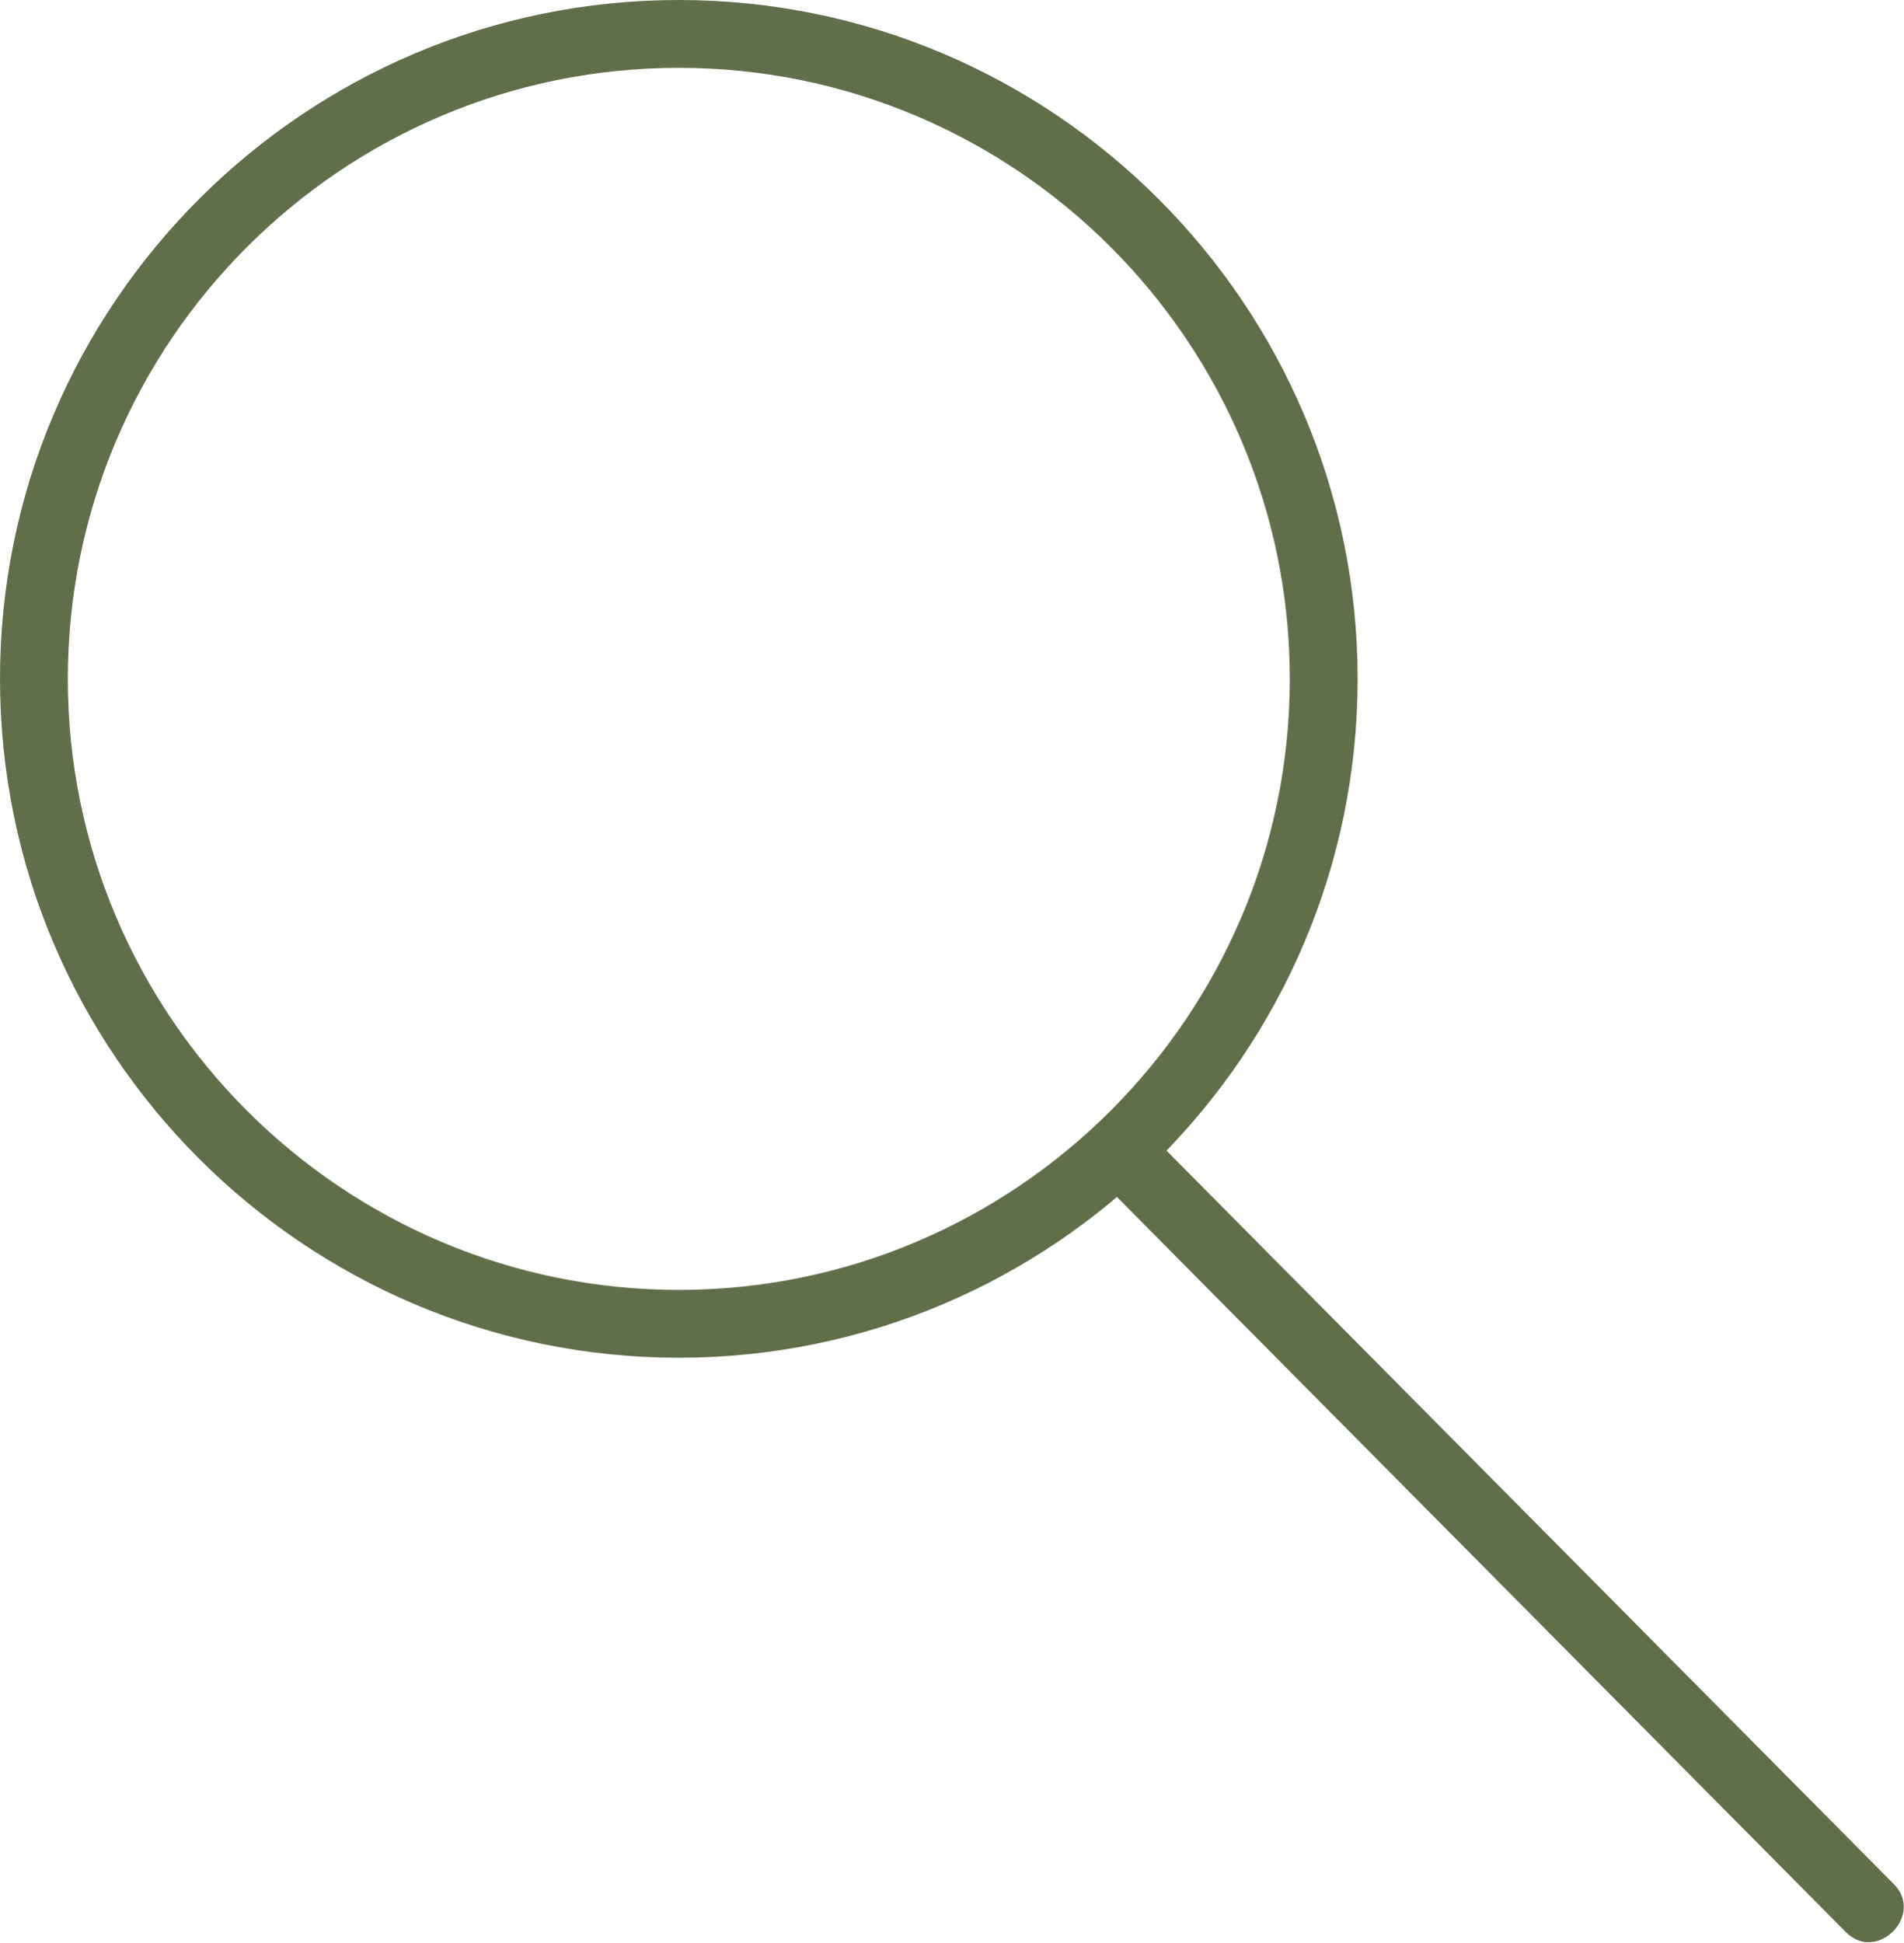
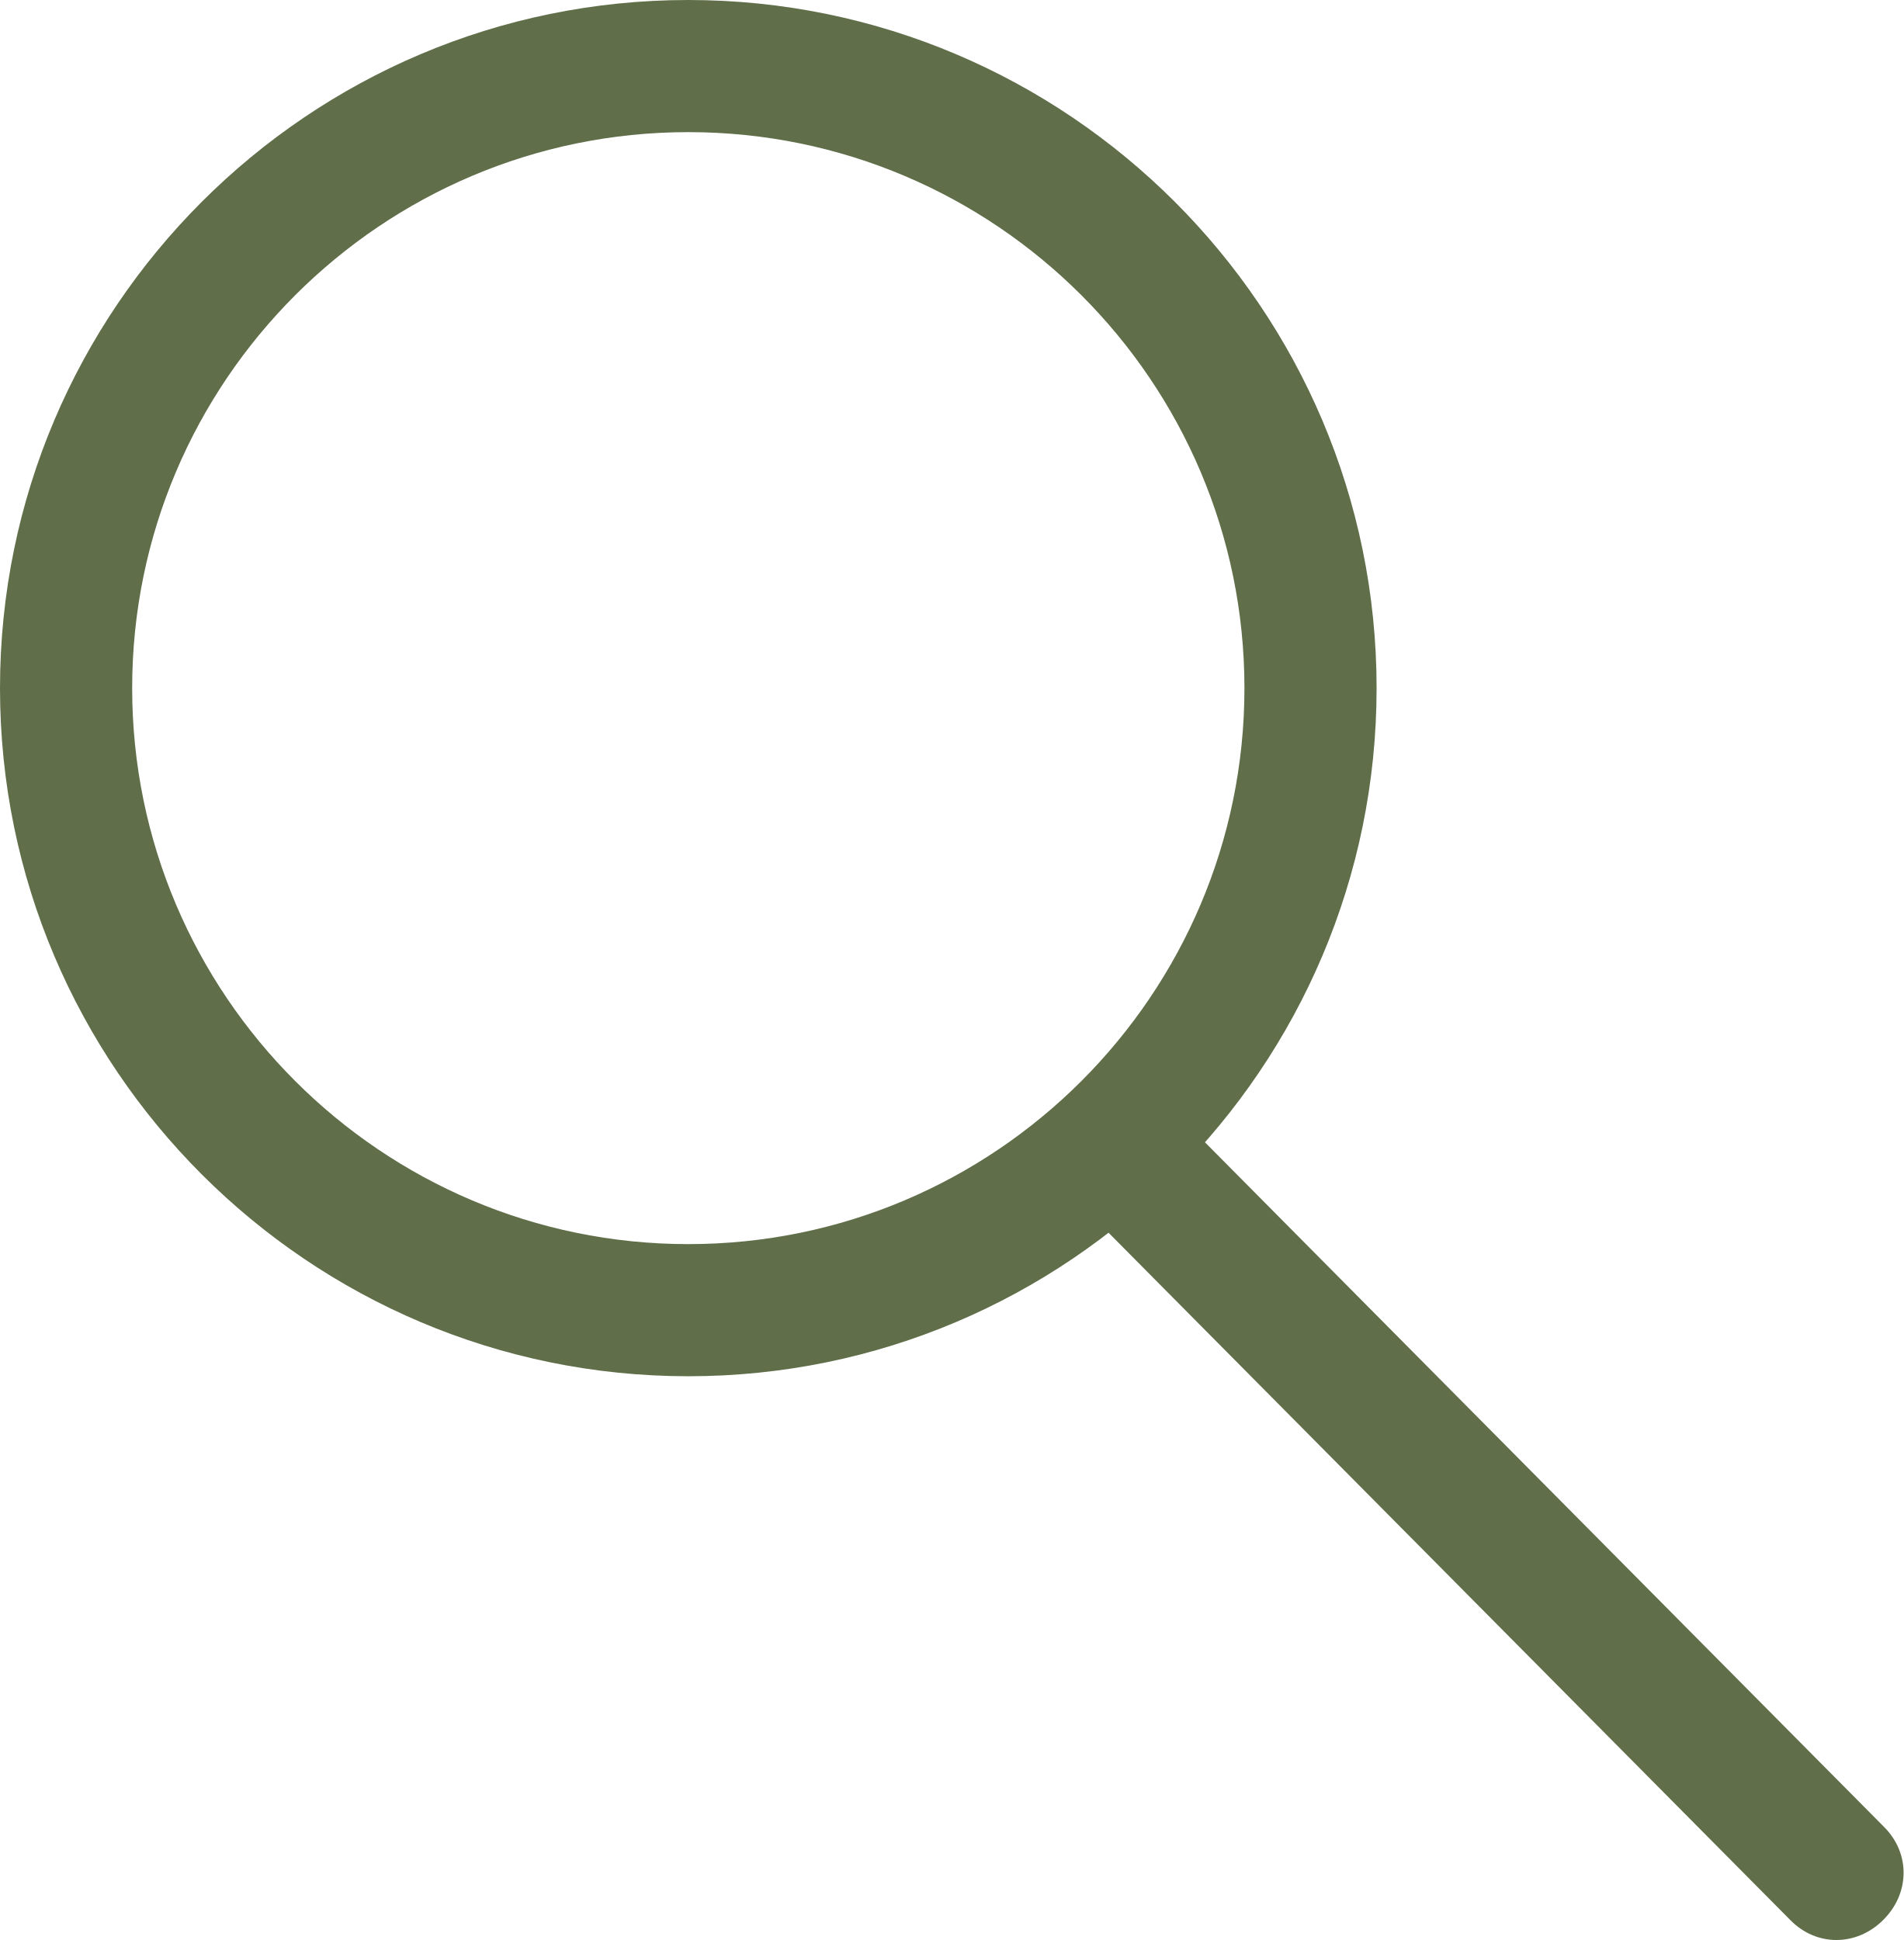
- <svg xmlns="http://www.w3.org/2000/svg" viewBox="0 0 140.331 143.151">
+ <svg xmlns="http://www.w3.org/2000/svg" viewBox="0 0 228.255 232.678">
  <g id="search_icon" fill="#606f4a">
-     <path d="m50.036,100.072C22.446,100.072,0,77.626,0,50.036S22.446,0,50.036,0s50.036,22.446,50.036,50.036-22.446,50.036-50.036,50.036Zm0-95.072C25.203,5,5,25.203,5,50.036s20.203,45.036,45.036,45.036,45.036-20.203,45.036-45.036S74.869,5,50.036,5Z" />
-     <path d="m81.644,87.531c6.127,6.179,12.255,12.358,18.382,18.537,9.768,9.851,19.536,19.701,29.305,29.552,2.244,2.263,4.489,4.527,6.733,6.79,2.269,2.288,5.805-1.247,3.536-3.536-6.127-6.179-12.255-12.358-18.382-18.537-9.768-9.851-19.536-19.701-29.305-29.552-2.244-2.263-4.489-4.527-6.733-6.79-2.269-2.288-5.805,1.247-3.536,3.536h0Z" />
+     <path d="M82.532,165.063C37.023,165.063,0,128.04,0,82.532S37.023,0,82.532,0s82.532,37.023,82.532,82.532-37.023,82.532-82.532,82.532ZM82.532,15.848C45.762,15.848,15.848,45.762,15.848,82.532s29.915,66.684,66.684,66.684,66.685-29.915,66.685-66.684S119.302,15.848,82.532,15.848Z" />
+     <path d="M220.199,232.678c-1.972,0-3.932-.782-5.486-2.349l-82.232-82.925c-2.025-2.042,9.985-12.437,12.003-10.401l81.459,82.144c3.135,3.162,3.074,7.95-.141,11.139-1.608,1.594-3.612,2.392-5.604,2.392Z" />
  </g>
</svg>
